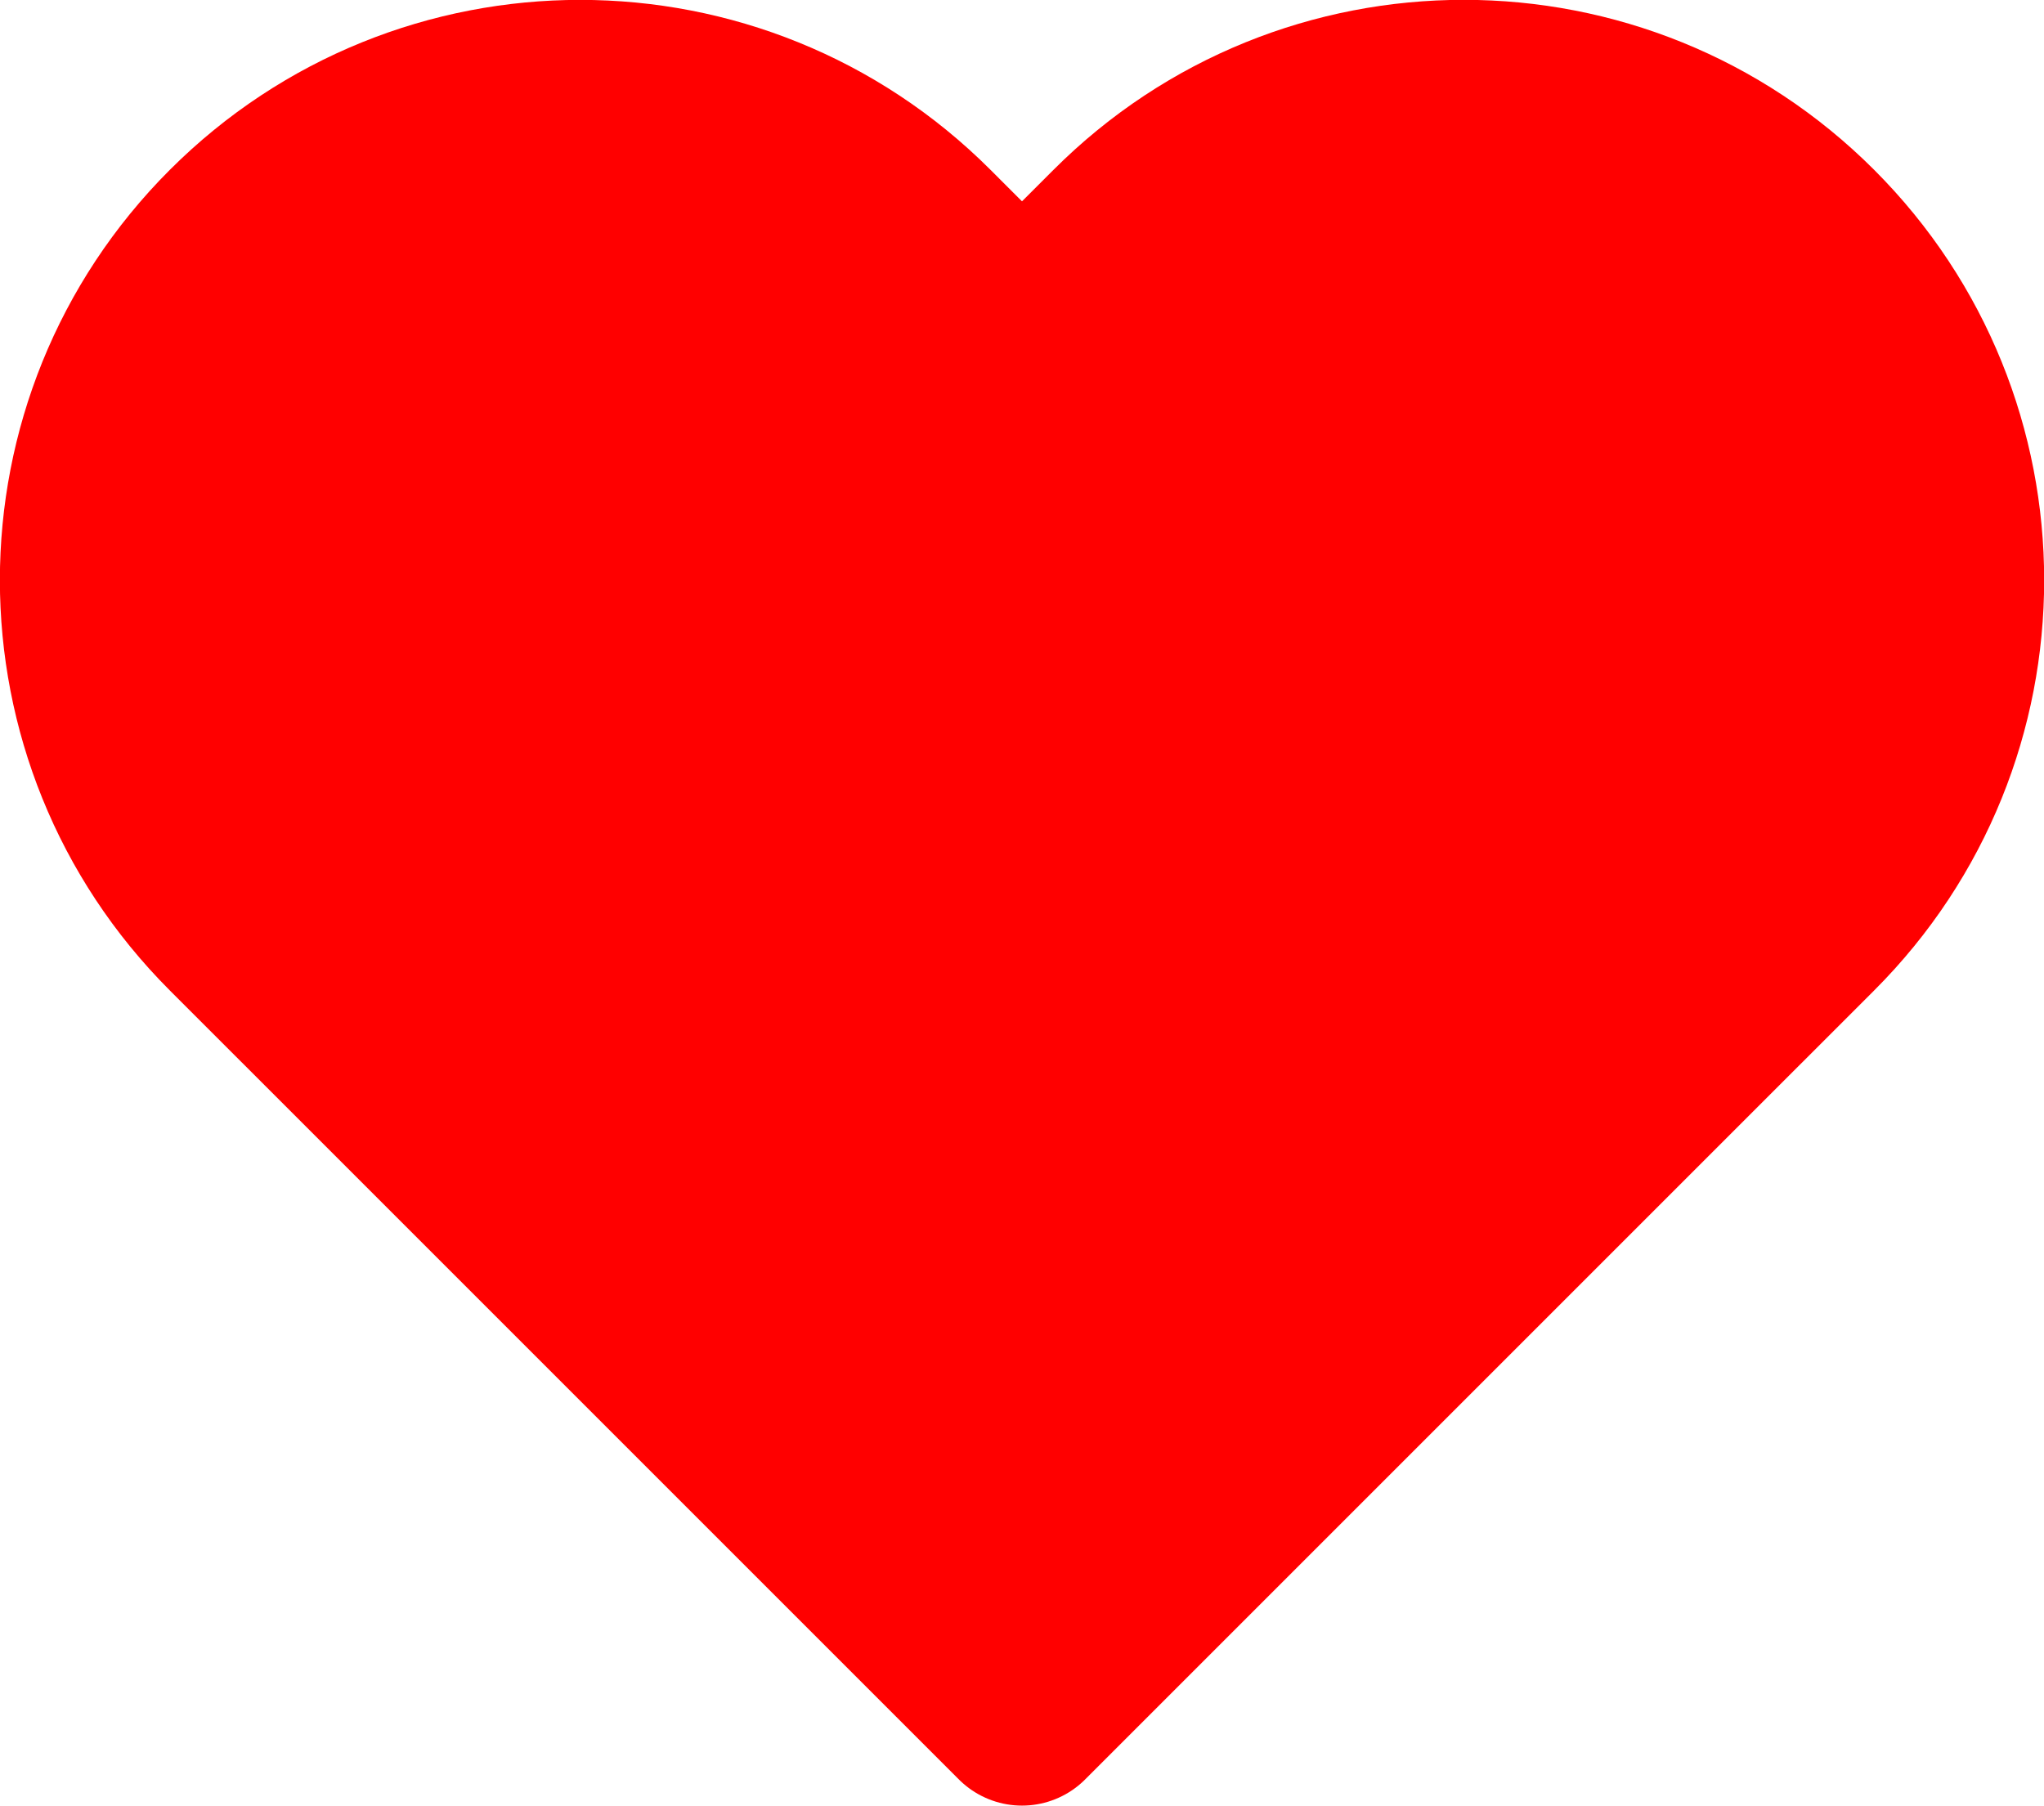
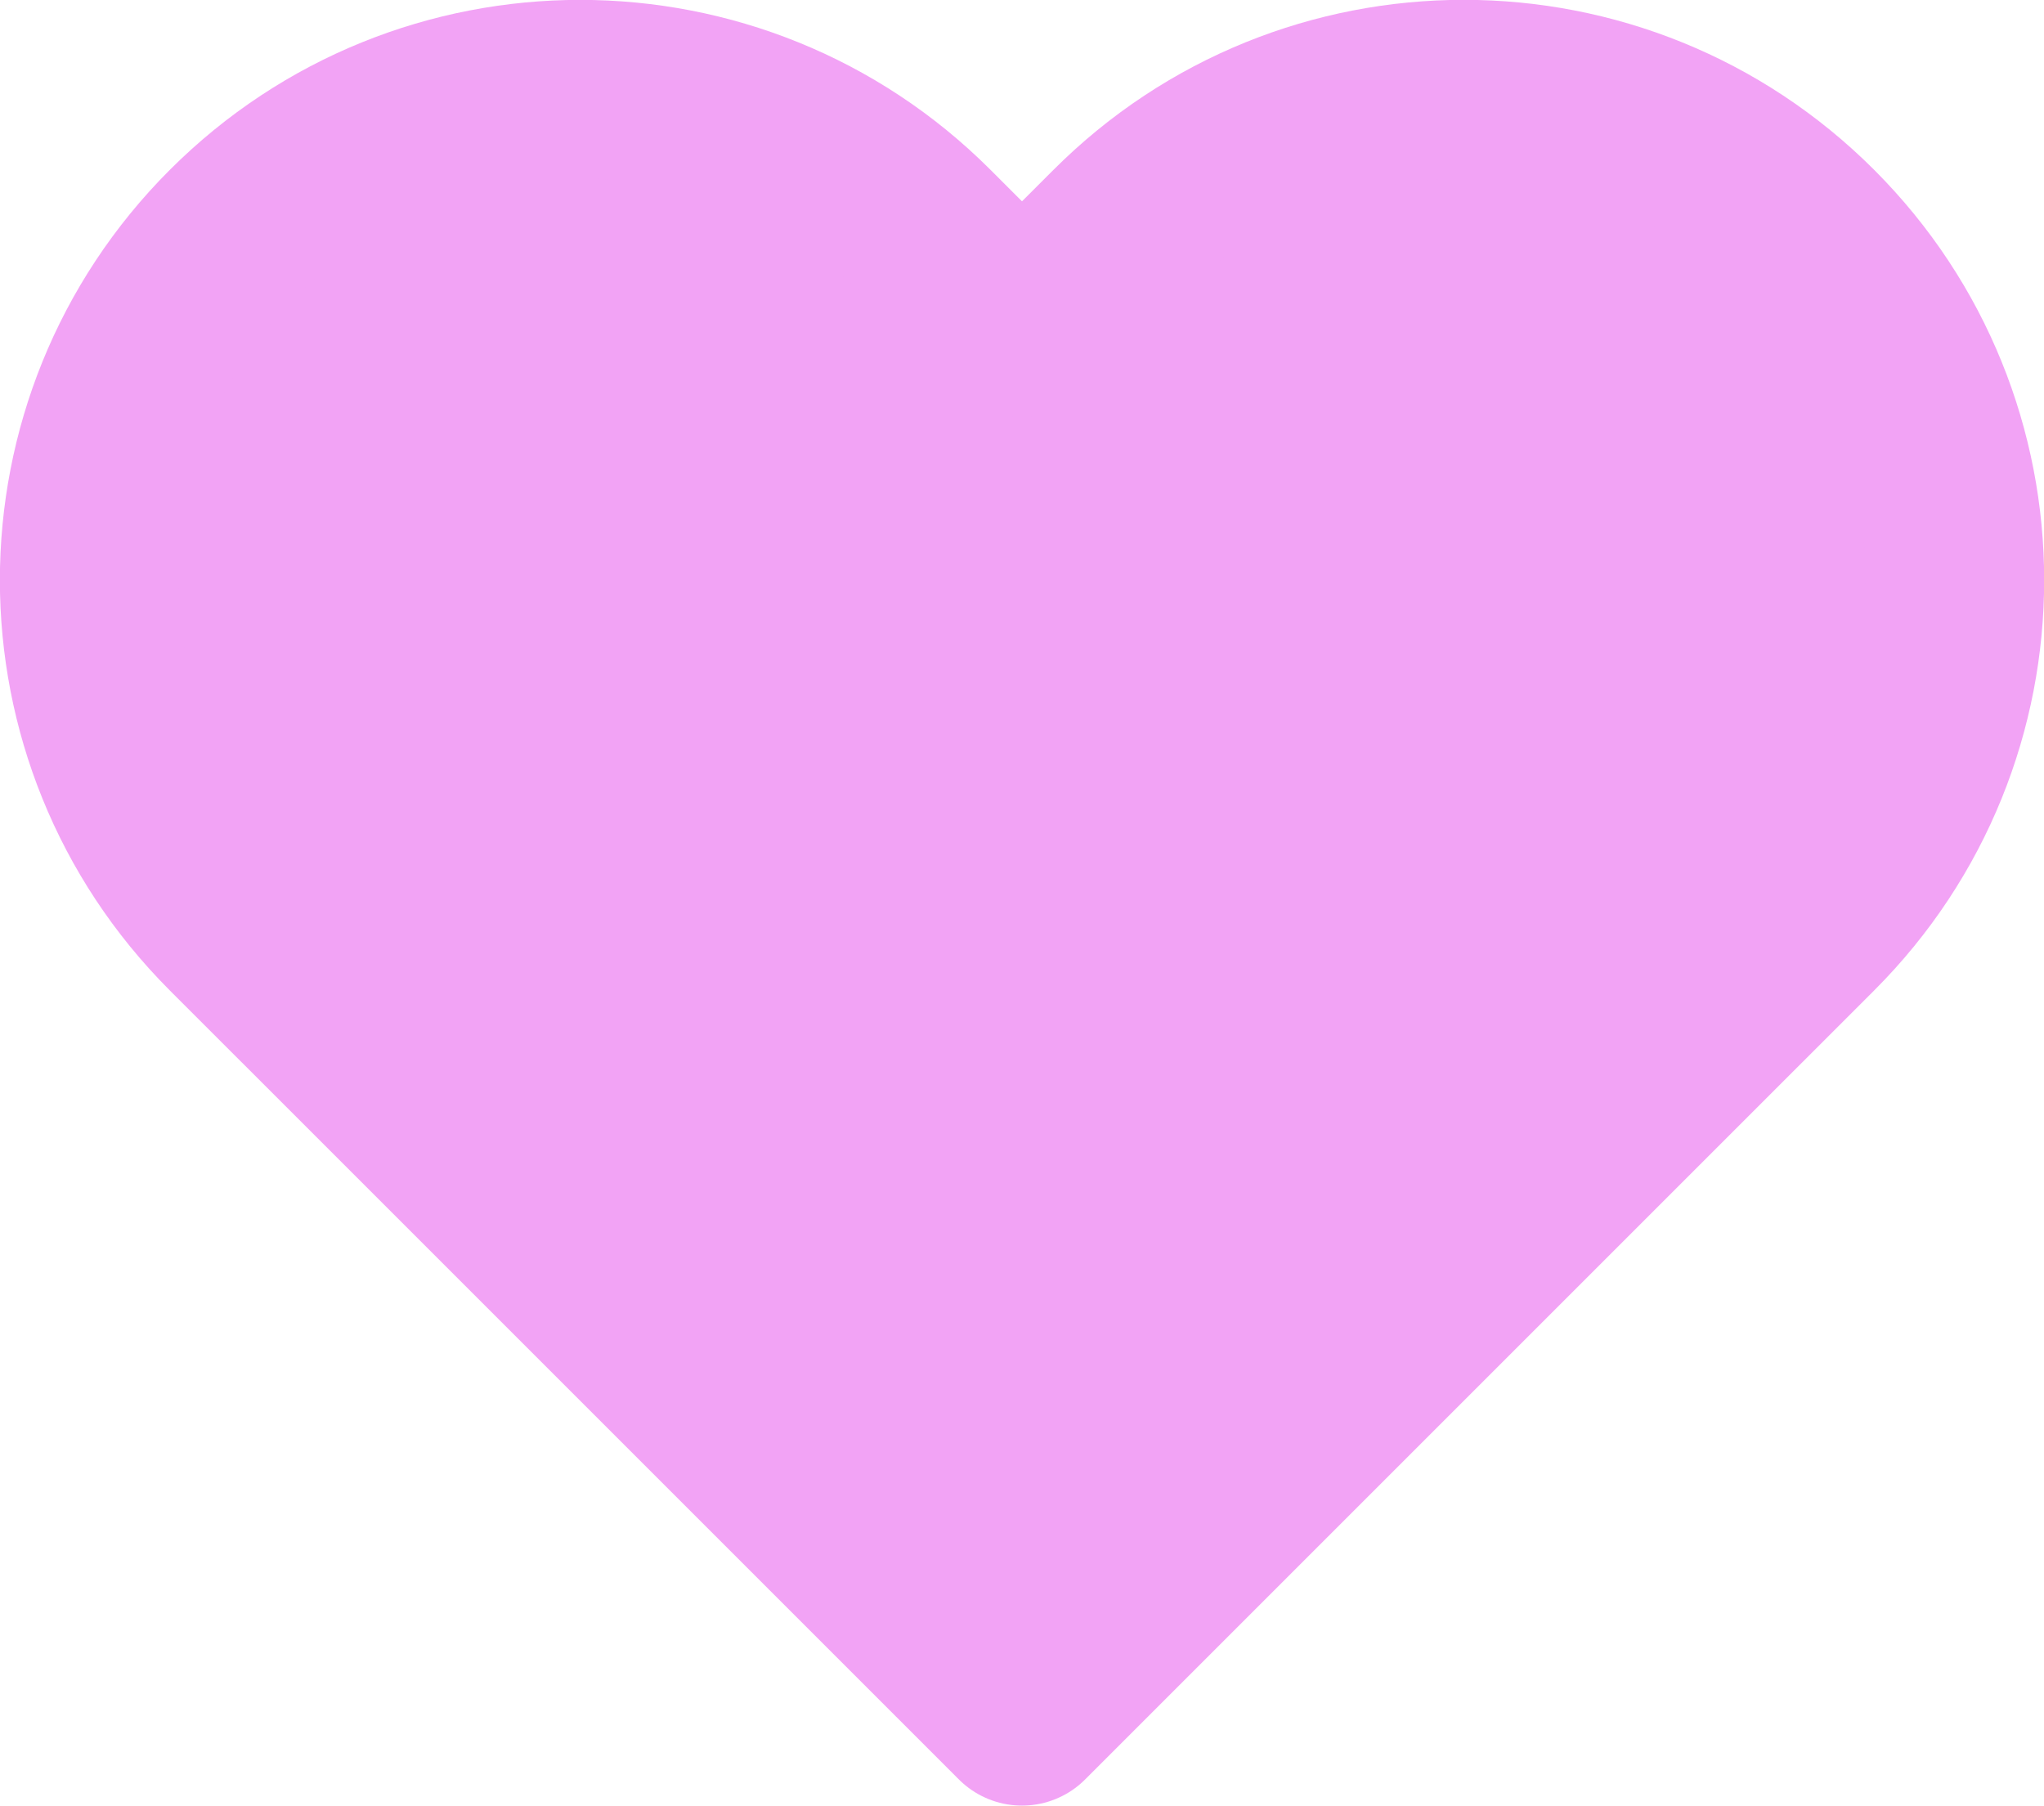
<svg xmlns="http://www.w3.org/2000/svg" id="Layer_1" data-name="Layer 1" viewBox="0 0 22.9 20.23">
  <defs>
-     <style>.cls-1{fill:red;stroke:red;stroke-linecap:round;stroke-linejoin:round;stroke-width:2px;}</style>
+     <style>.cls-1{fill:#f2a3f5;stroke:#f2a3f5;stroke-linecap:round;stroke-linejoin:round;stroke-width:2px;}</style>
  </defs>
-   <path class="cls-1" d="M20.84,4.61a5.5,5.5,0,0,0-7.78,0h0L12,5.67,10.94,4.61a5.5,5.5,0,0,0-7.78,7.78l1.06,1.06L12,21.23l7.78-7.78,1.06-1.06a5.5,5.5,0,0,0,0-7.78Z" transform="translate(-0.55 -2)" />
+   <path class="cls-1" d="M20.29,2.61a5.5,5.5,0,0,0-7.78,0h0L11.45,3.67,10.39,2.61a5.5,5.5,0,0,0-7.78,7.78h0l1.06,1.06,7.78,7.78,7.78-7.78,1.06-1.06a5.5,5.5,0,0,0,0-7.78Z" />
</svg>
